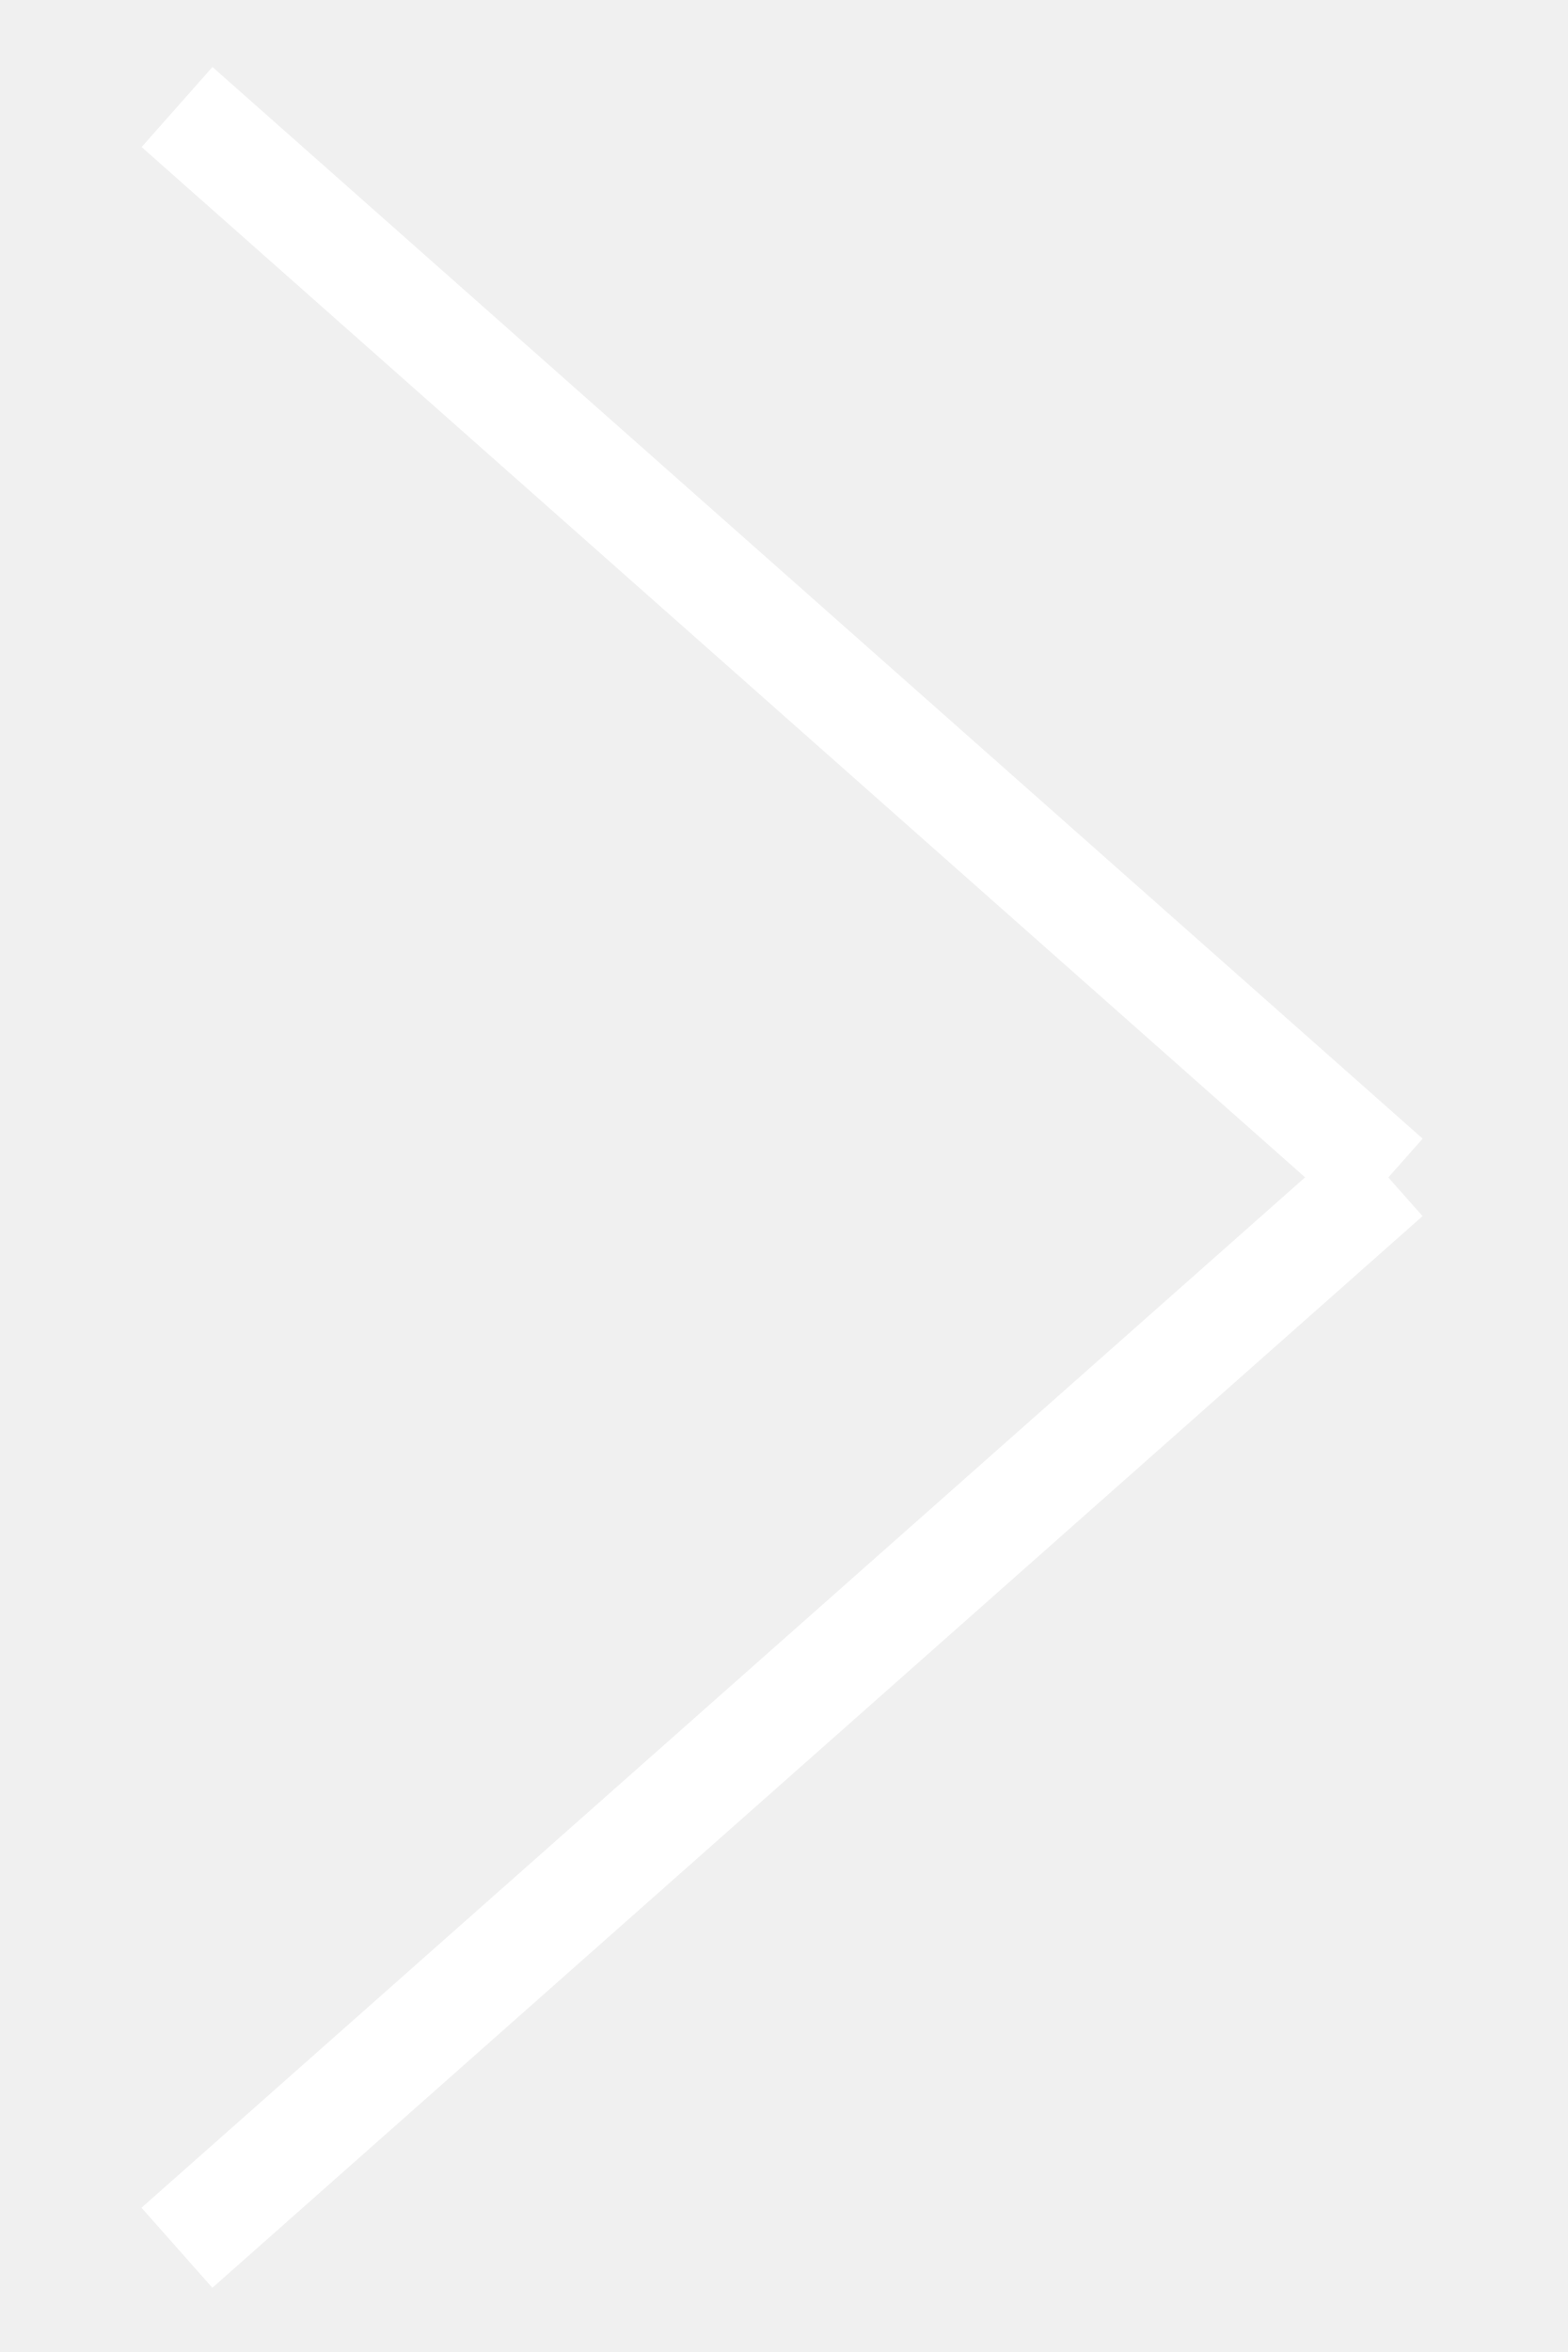
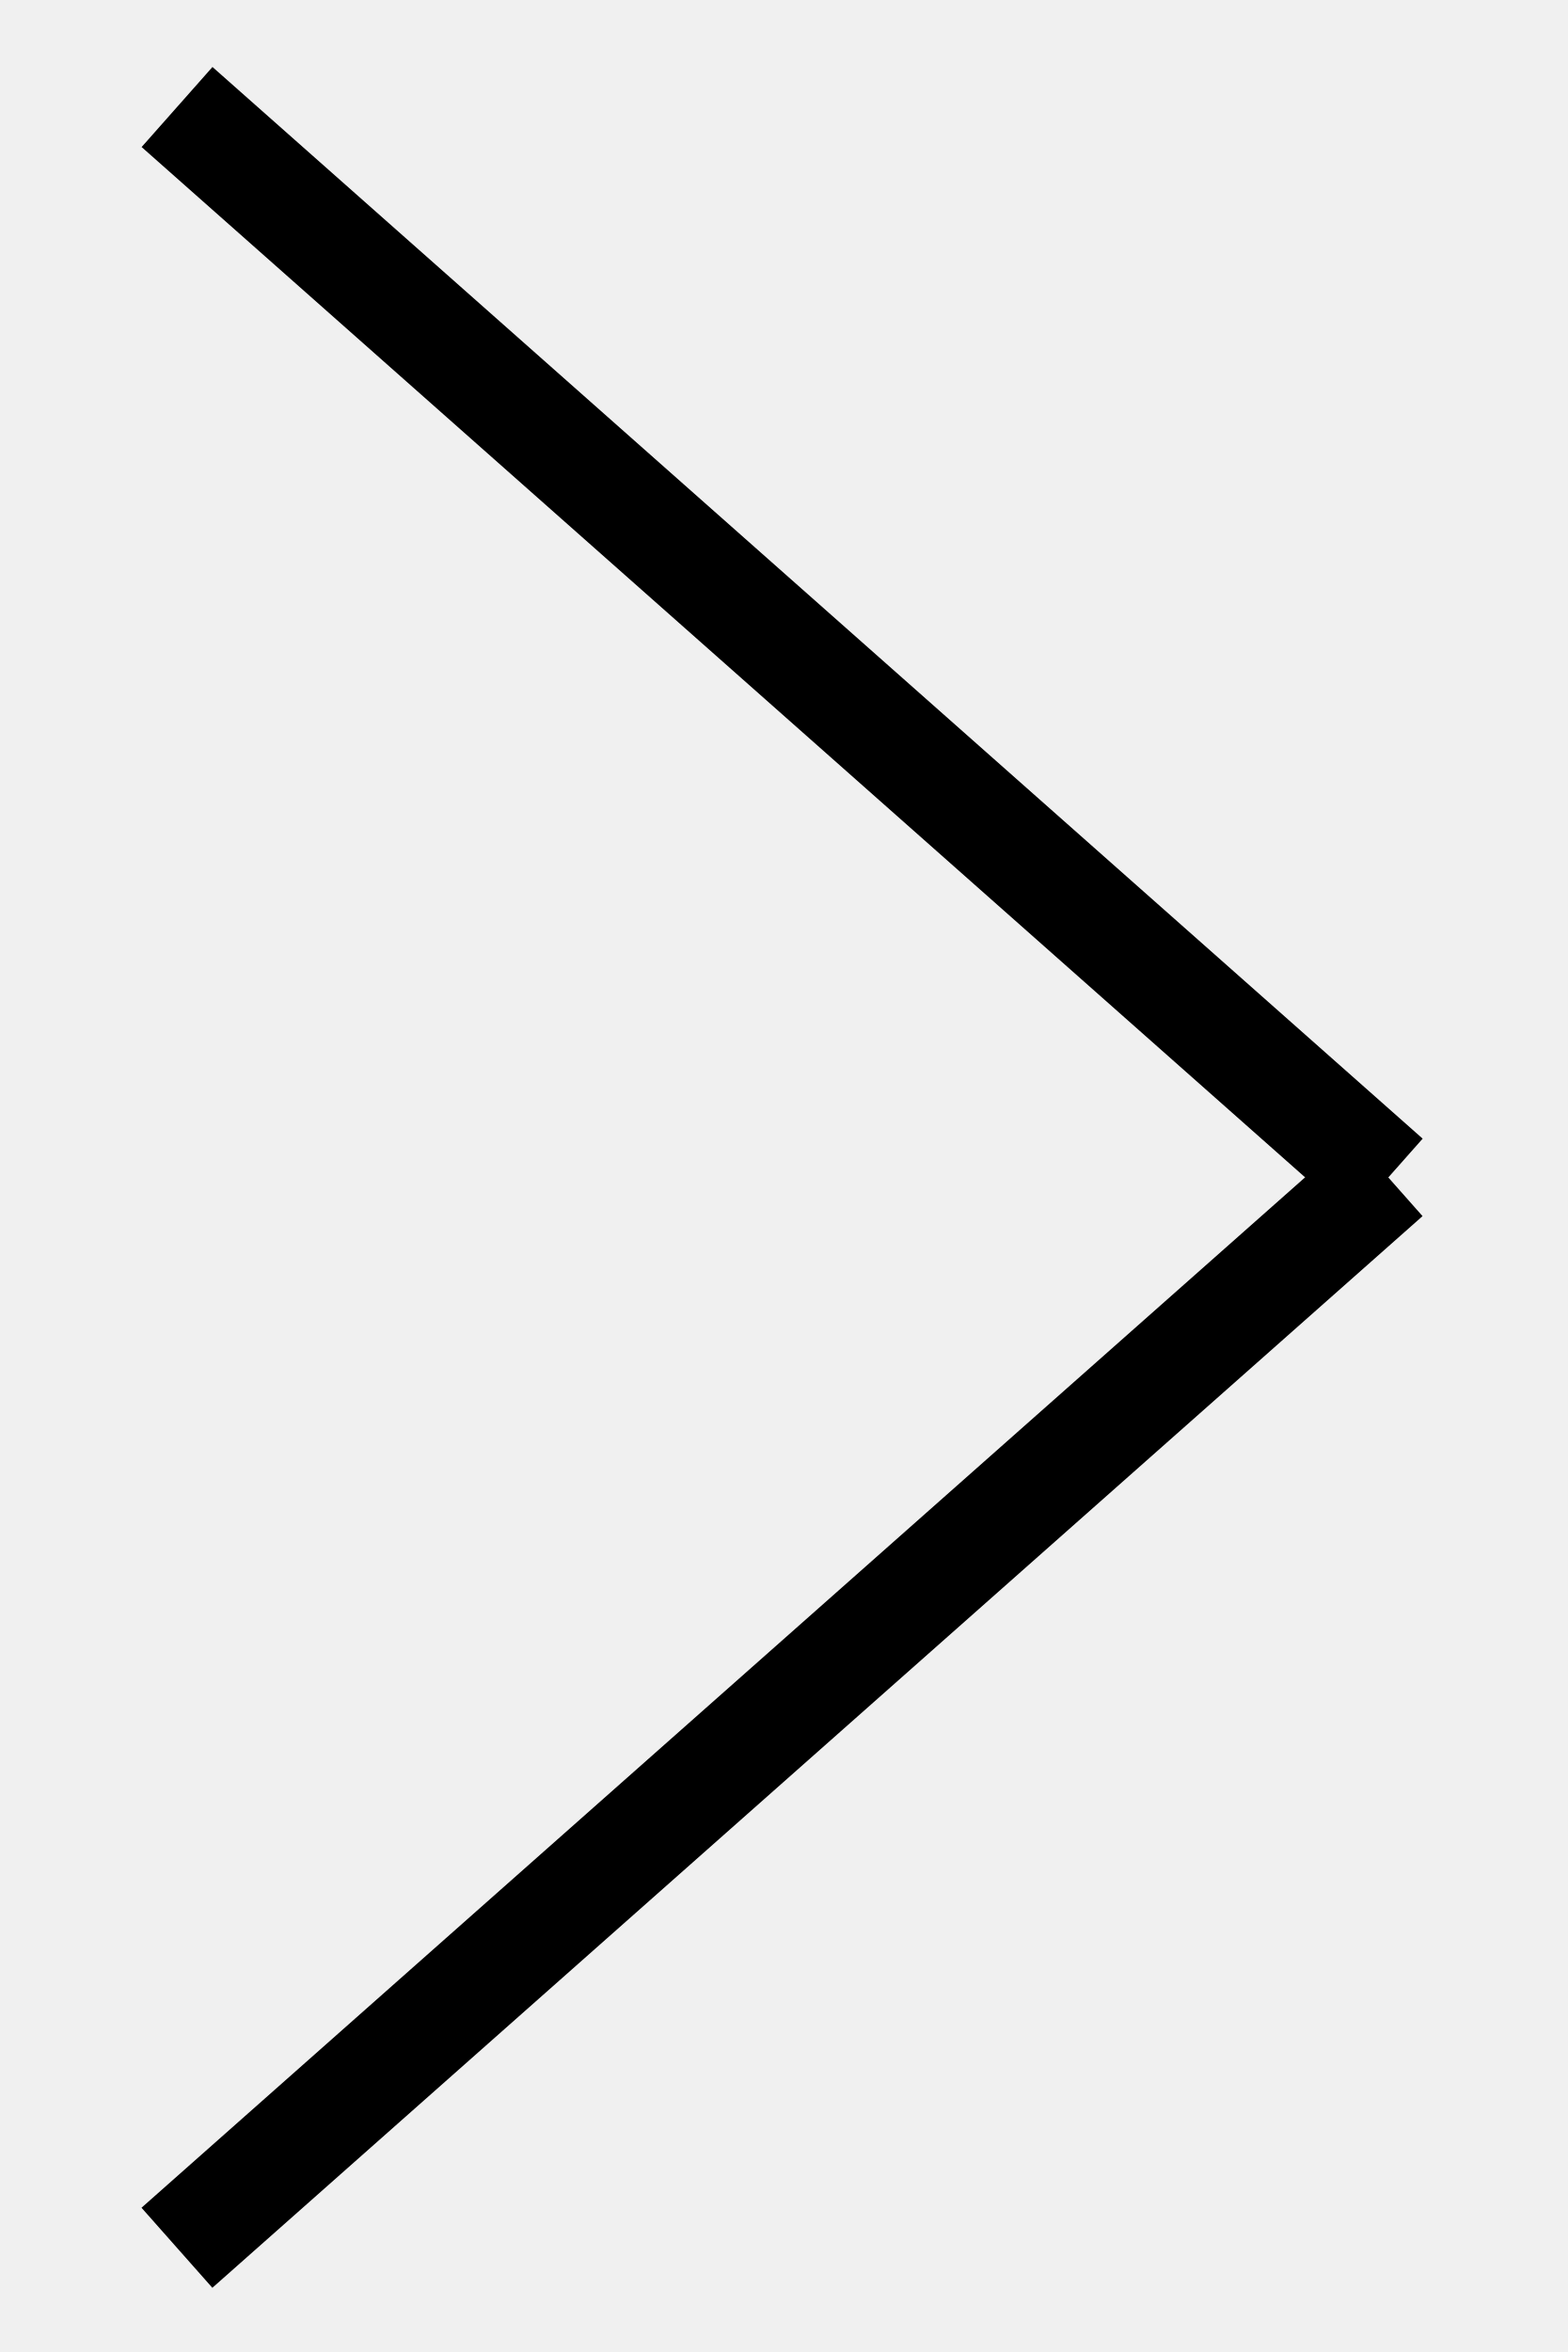
<svg xmlns="http://www.w3.org/2000/svg" width="10" height="15" viewBox="0 0 13 22" fill="none">
  <g id="Arrow">
-     <path id="Line 21" d="M12.145 11.025L0.823 1.001" stroke="white" />
-     <path id="Line 22" d="M0.822 21.025L12.144 11.001" stroke="white" />
+     <path id="Line 21" d="M12.145 11.025L0.823 1.001" stroke="currentColor" />
+     <path id="Line 22" d="M0.822 21.025L12.144 11.001" stroke="currentColor" />
  </g>
</svg>
